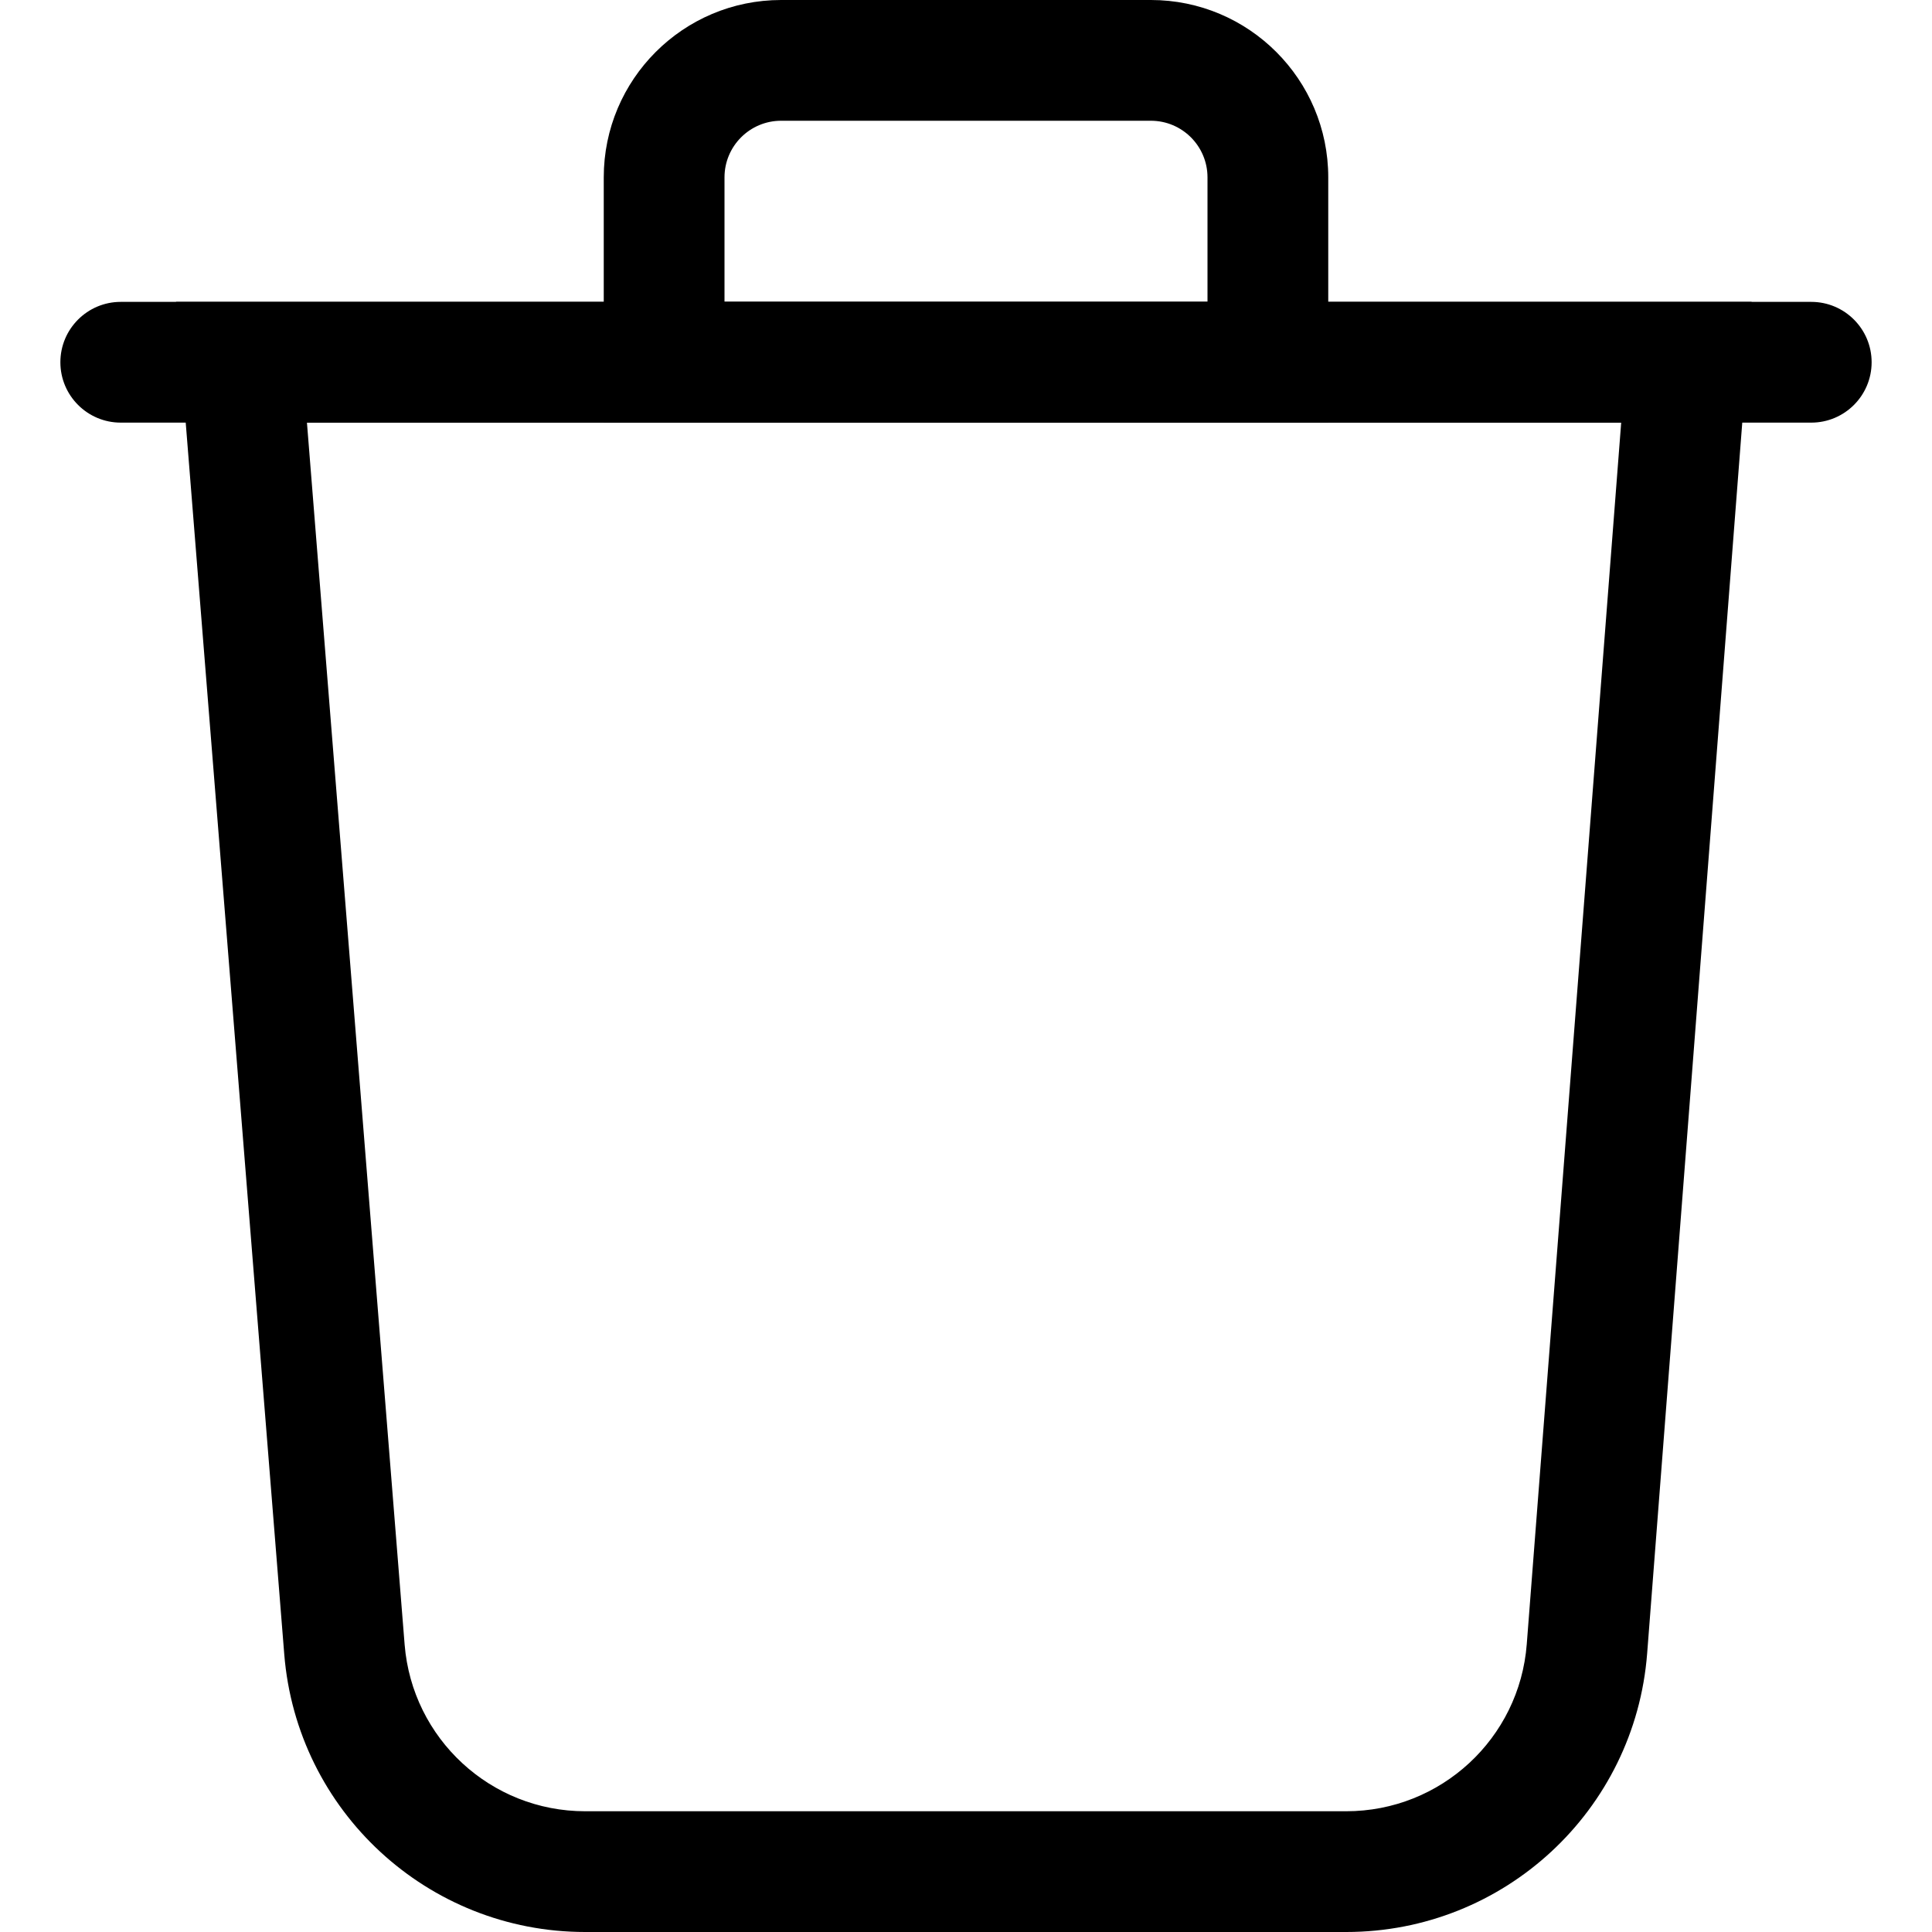
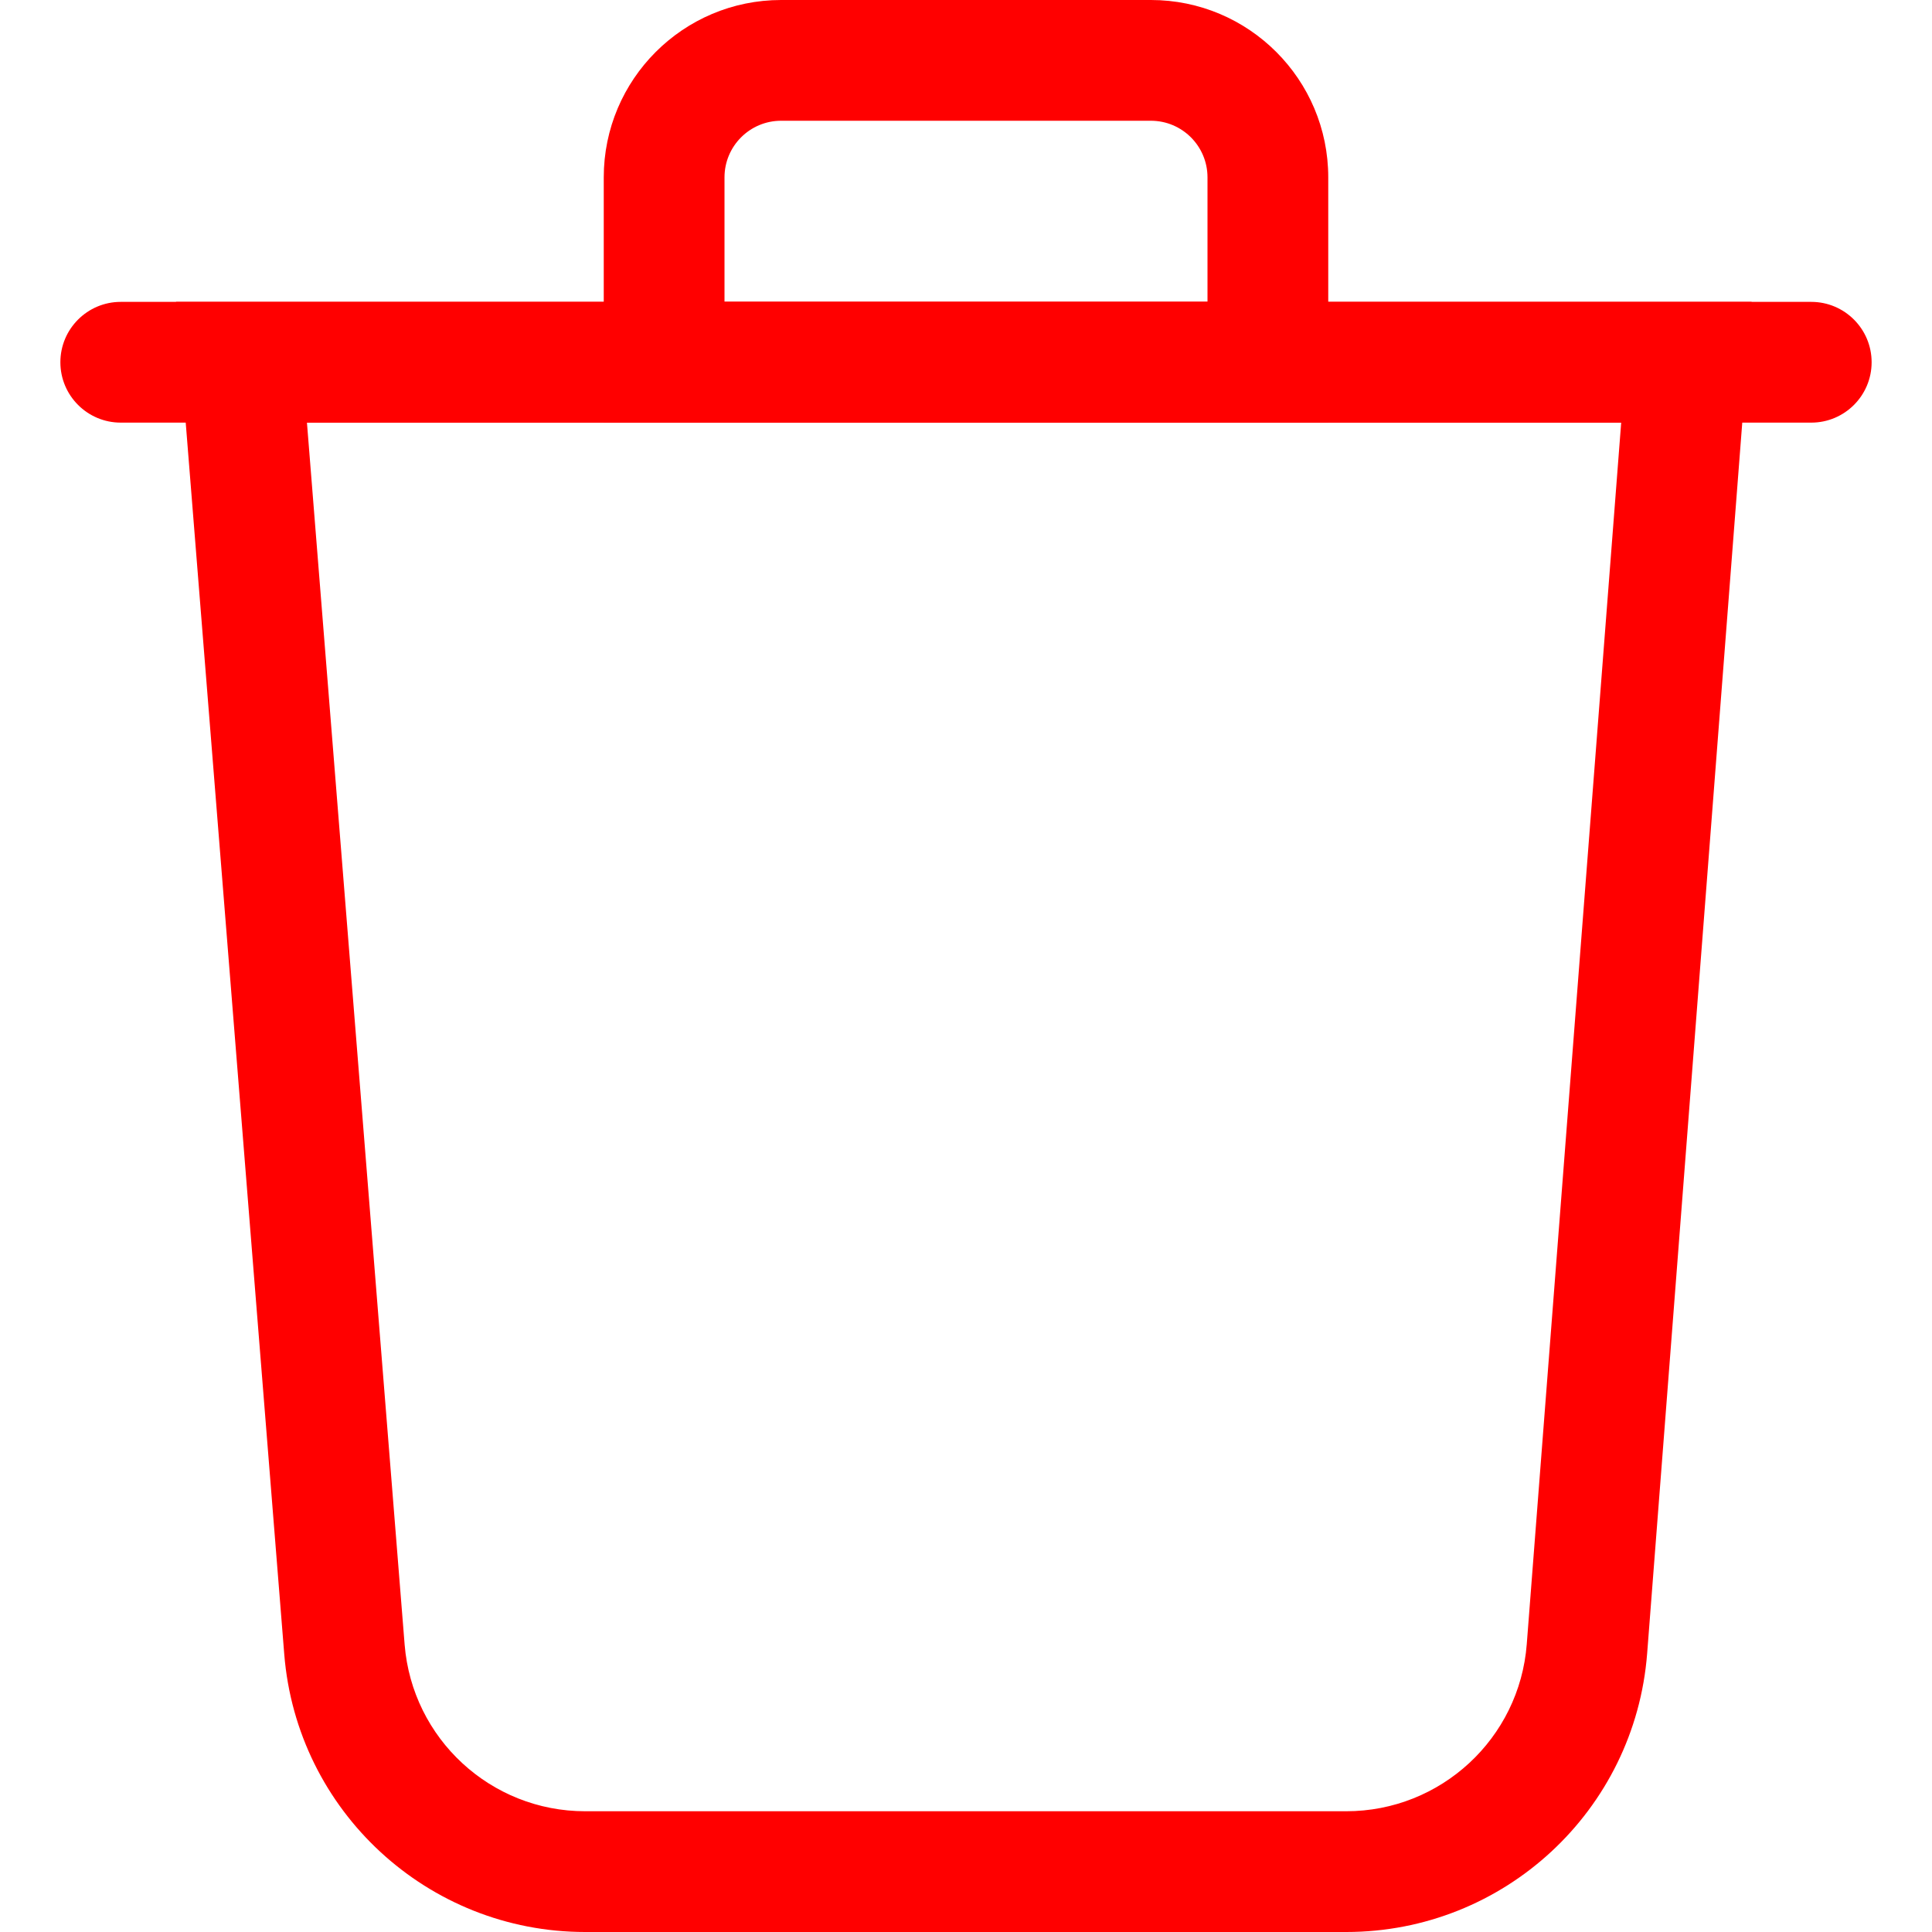
<svg xmlns="http://www.w3.org/2000/svg" width="16" height="16" viewBox="0 0 16 16" fill="none" class="trash">
-   <path fill-rule="evenodd" clip-rule="evenodd" d="M0.5 3C0.5 2.724 0.724 2.5 1 2.5H15C15.276 2.5 15.5 2.724 15.5 3C15.5 3.276 15.276 3.5 15 3.5H1C0.724 3.5 0.5 3.276 0.5 3Z" fill="black" />
-   <path fill-rule="evenodd" clip-rule="evenodd" d="M1.458 2.5H14.506L13.641 13.693C13.54 14.995 12.455 16 11.149 16H4.846C3.543 16 2.458 14.999 2.354 13.699L1.458 2.5ZM2.542 3.5L3.351 13.62C3.414 14.399 4.064 15 4.846 15H11.149C11.932 15 12.584 14.397 12.644 13.616L13.426 3.5H2.542Z" fill="black" />
-   <path fill-rule="evenodd" clip-rule="evenodd" d="M11 3.5H5V1.469C5 0.658 5.658 0 6.469 0H9.531C10.342 0 11 0.658 11 1.469V3.5ZM6.469 1C6.21 1 6 1.21 6 1.469V2.5H10V1.469C10 1.21 9.79 1 9.531 1H6.469Z" fill="black" />
+   <path fill-rule="evenodd" clip-rule="evenodd" d="M0.5 3C0.5 2.724 0.724 2.5 1 2.5H15C15.276 2.5 15.5 2.724 15.5 3C15.5 3.276 15.276 3.5 15 3.5H1C0.724 3.5 0.5 3.276 0.5 3Z" fill="red" />
+   <path fill-rule="evenodd" clip-rule="evenodd" d="M1.458 2.5H14.506L13.641 13.693C13.54 14.995 12.455 16 11.149 16H4.846C3.543 16 2.458 14.999 2.354 13.699L1.458 2.5ZM2.542 3.5L3.351 13.62C3.414 14.399 4.064 15 4.846 15H11.149C11.932 15 12.584 14.397 12.644 13.616L13.426 3.5H2.542Z" fill="red" />
+   <path fill-rule="evenodd" clip-rule="evenodd" d="M11 3.5H5V1.469C5 0.658 5.658 0 6.469 0H9.531C10.342 0 11 0.658 11 1.469V3.5ZM6.469 1C6.21 1 6 1.21 6 1.469V2.5H10V1.469C10 1.21 9.79 1 9.531 1H6.469Z" fill="red" />
</svg>
